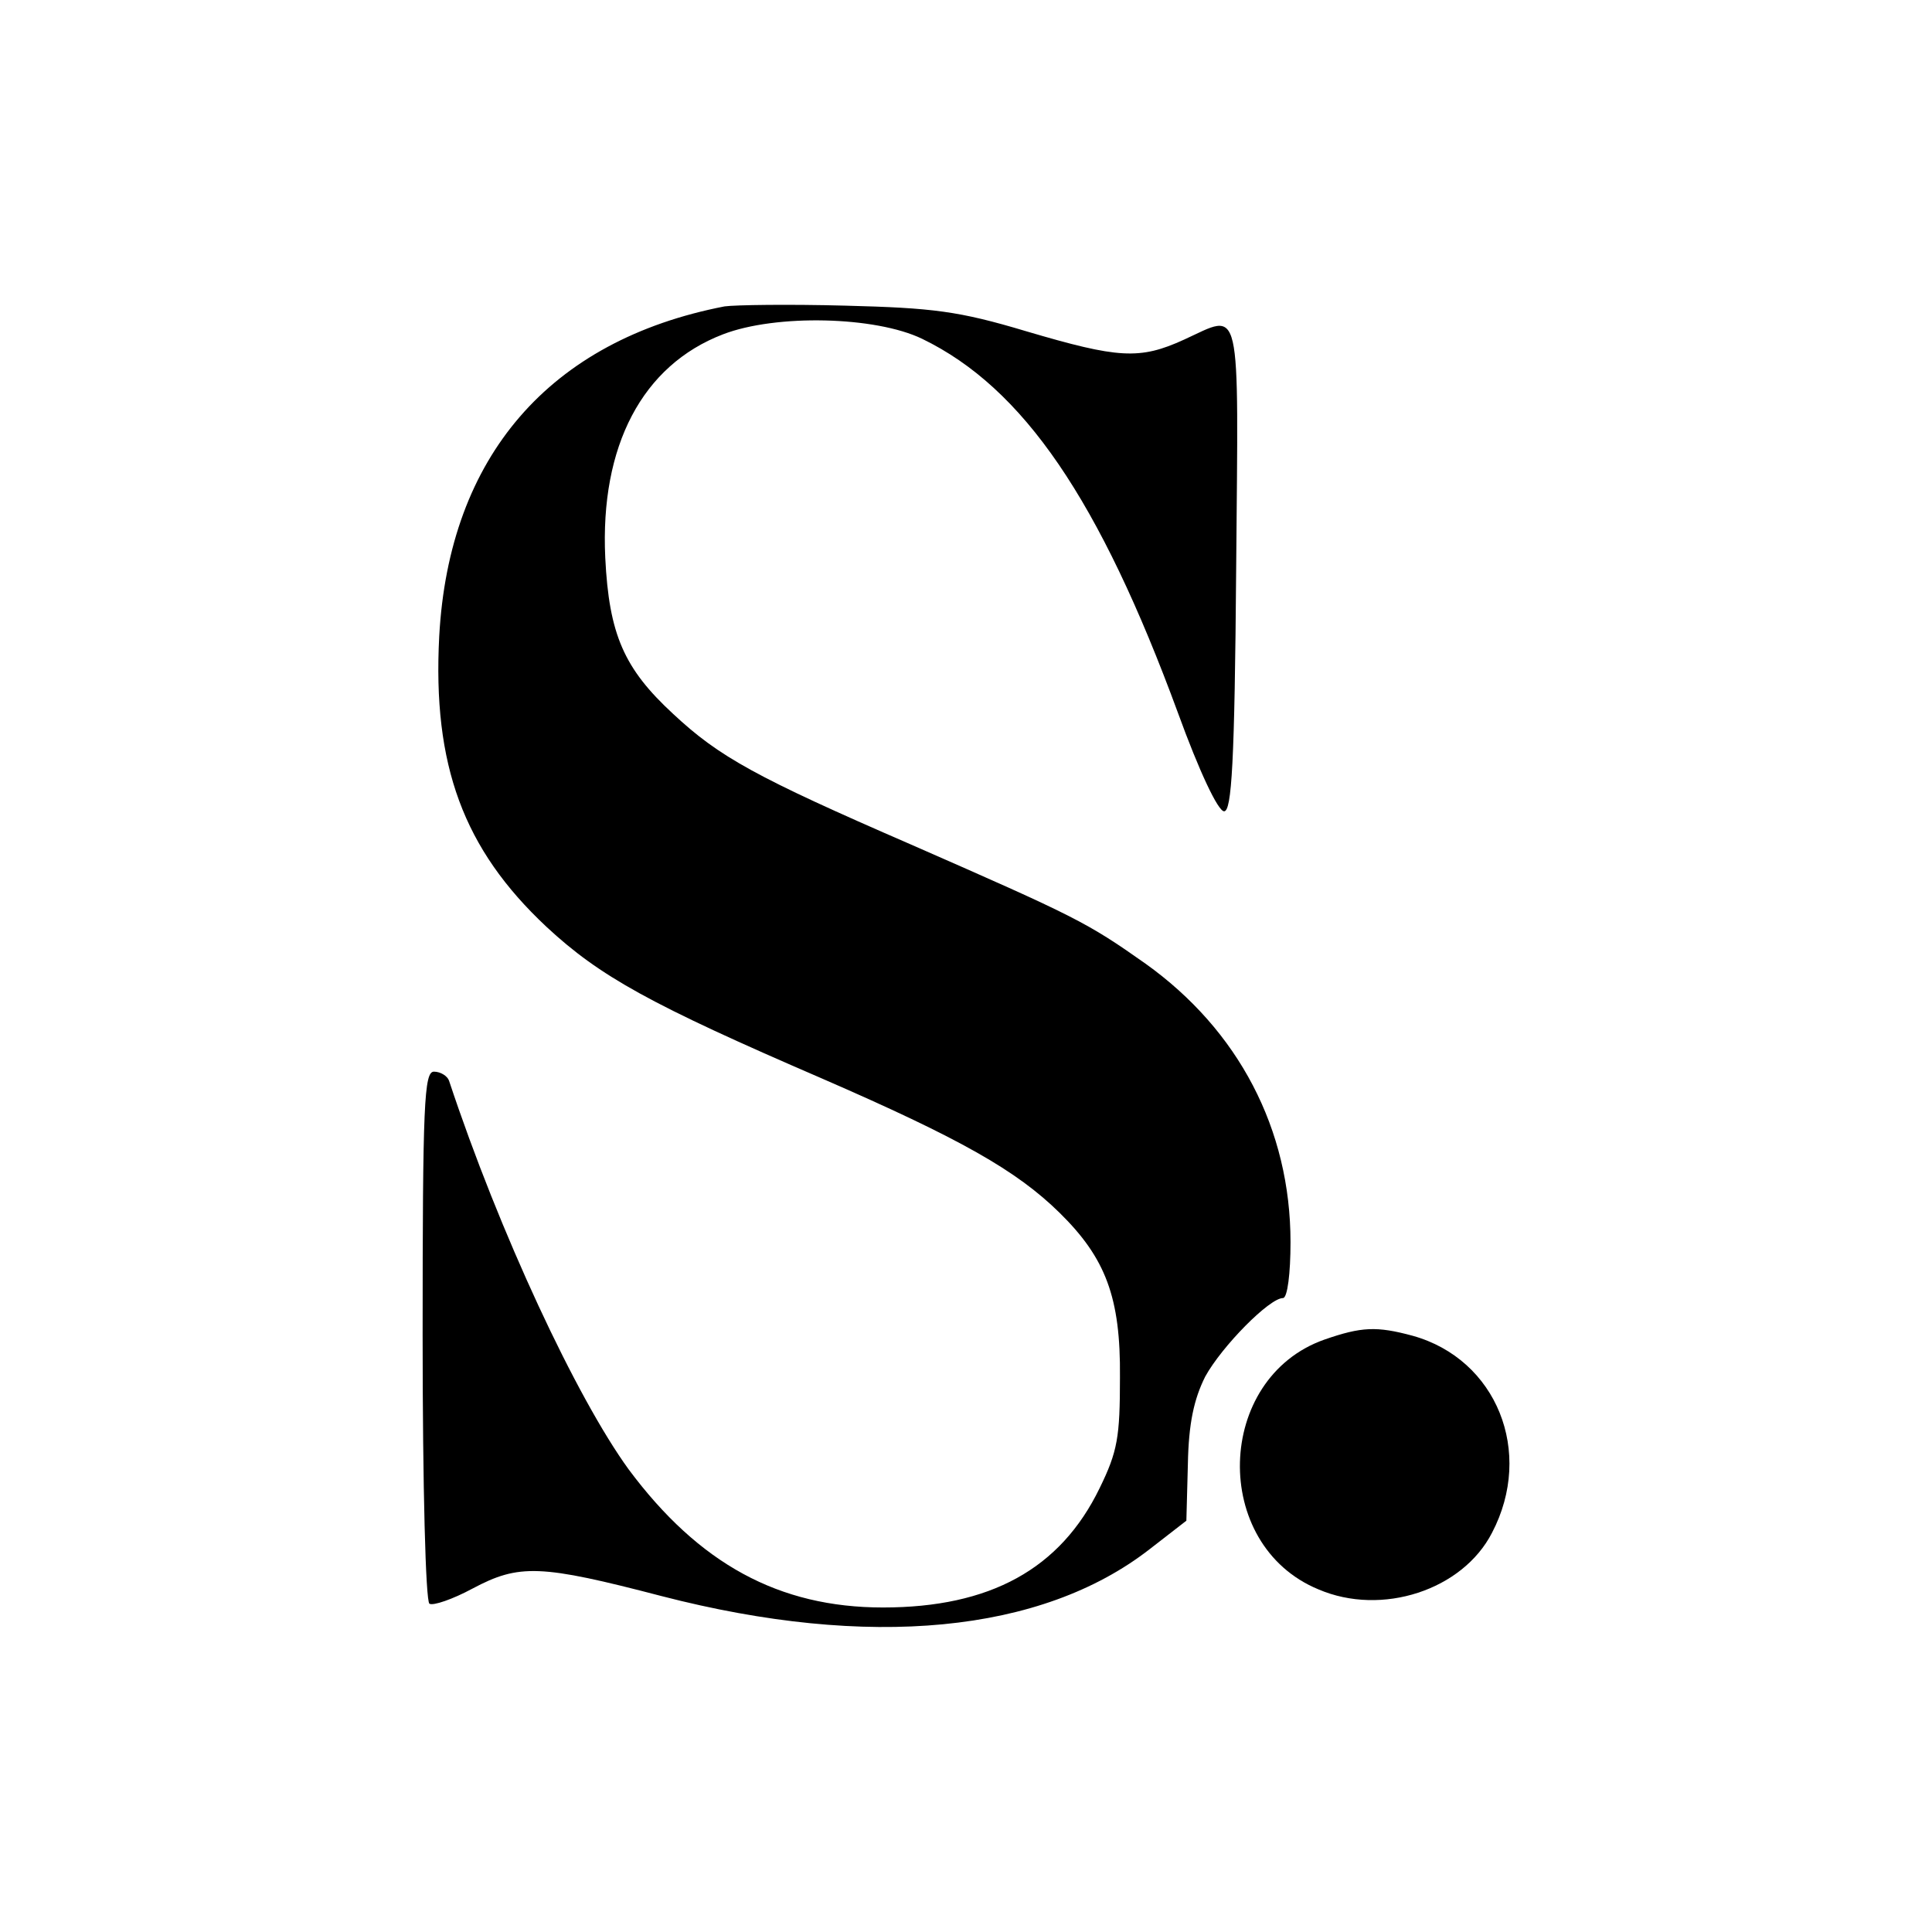
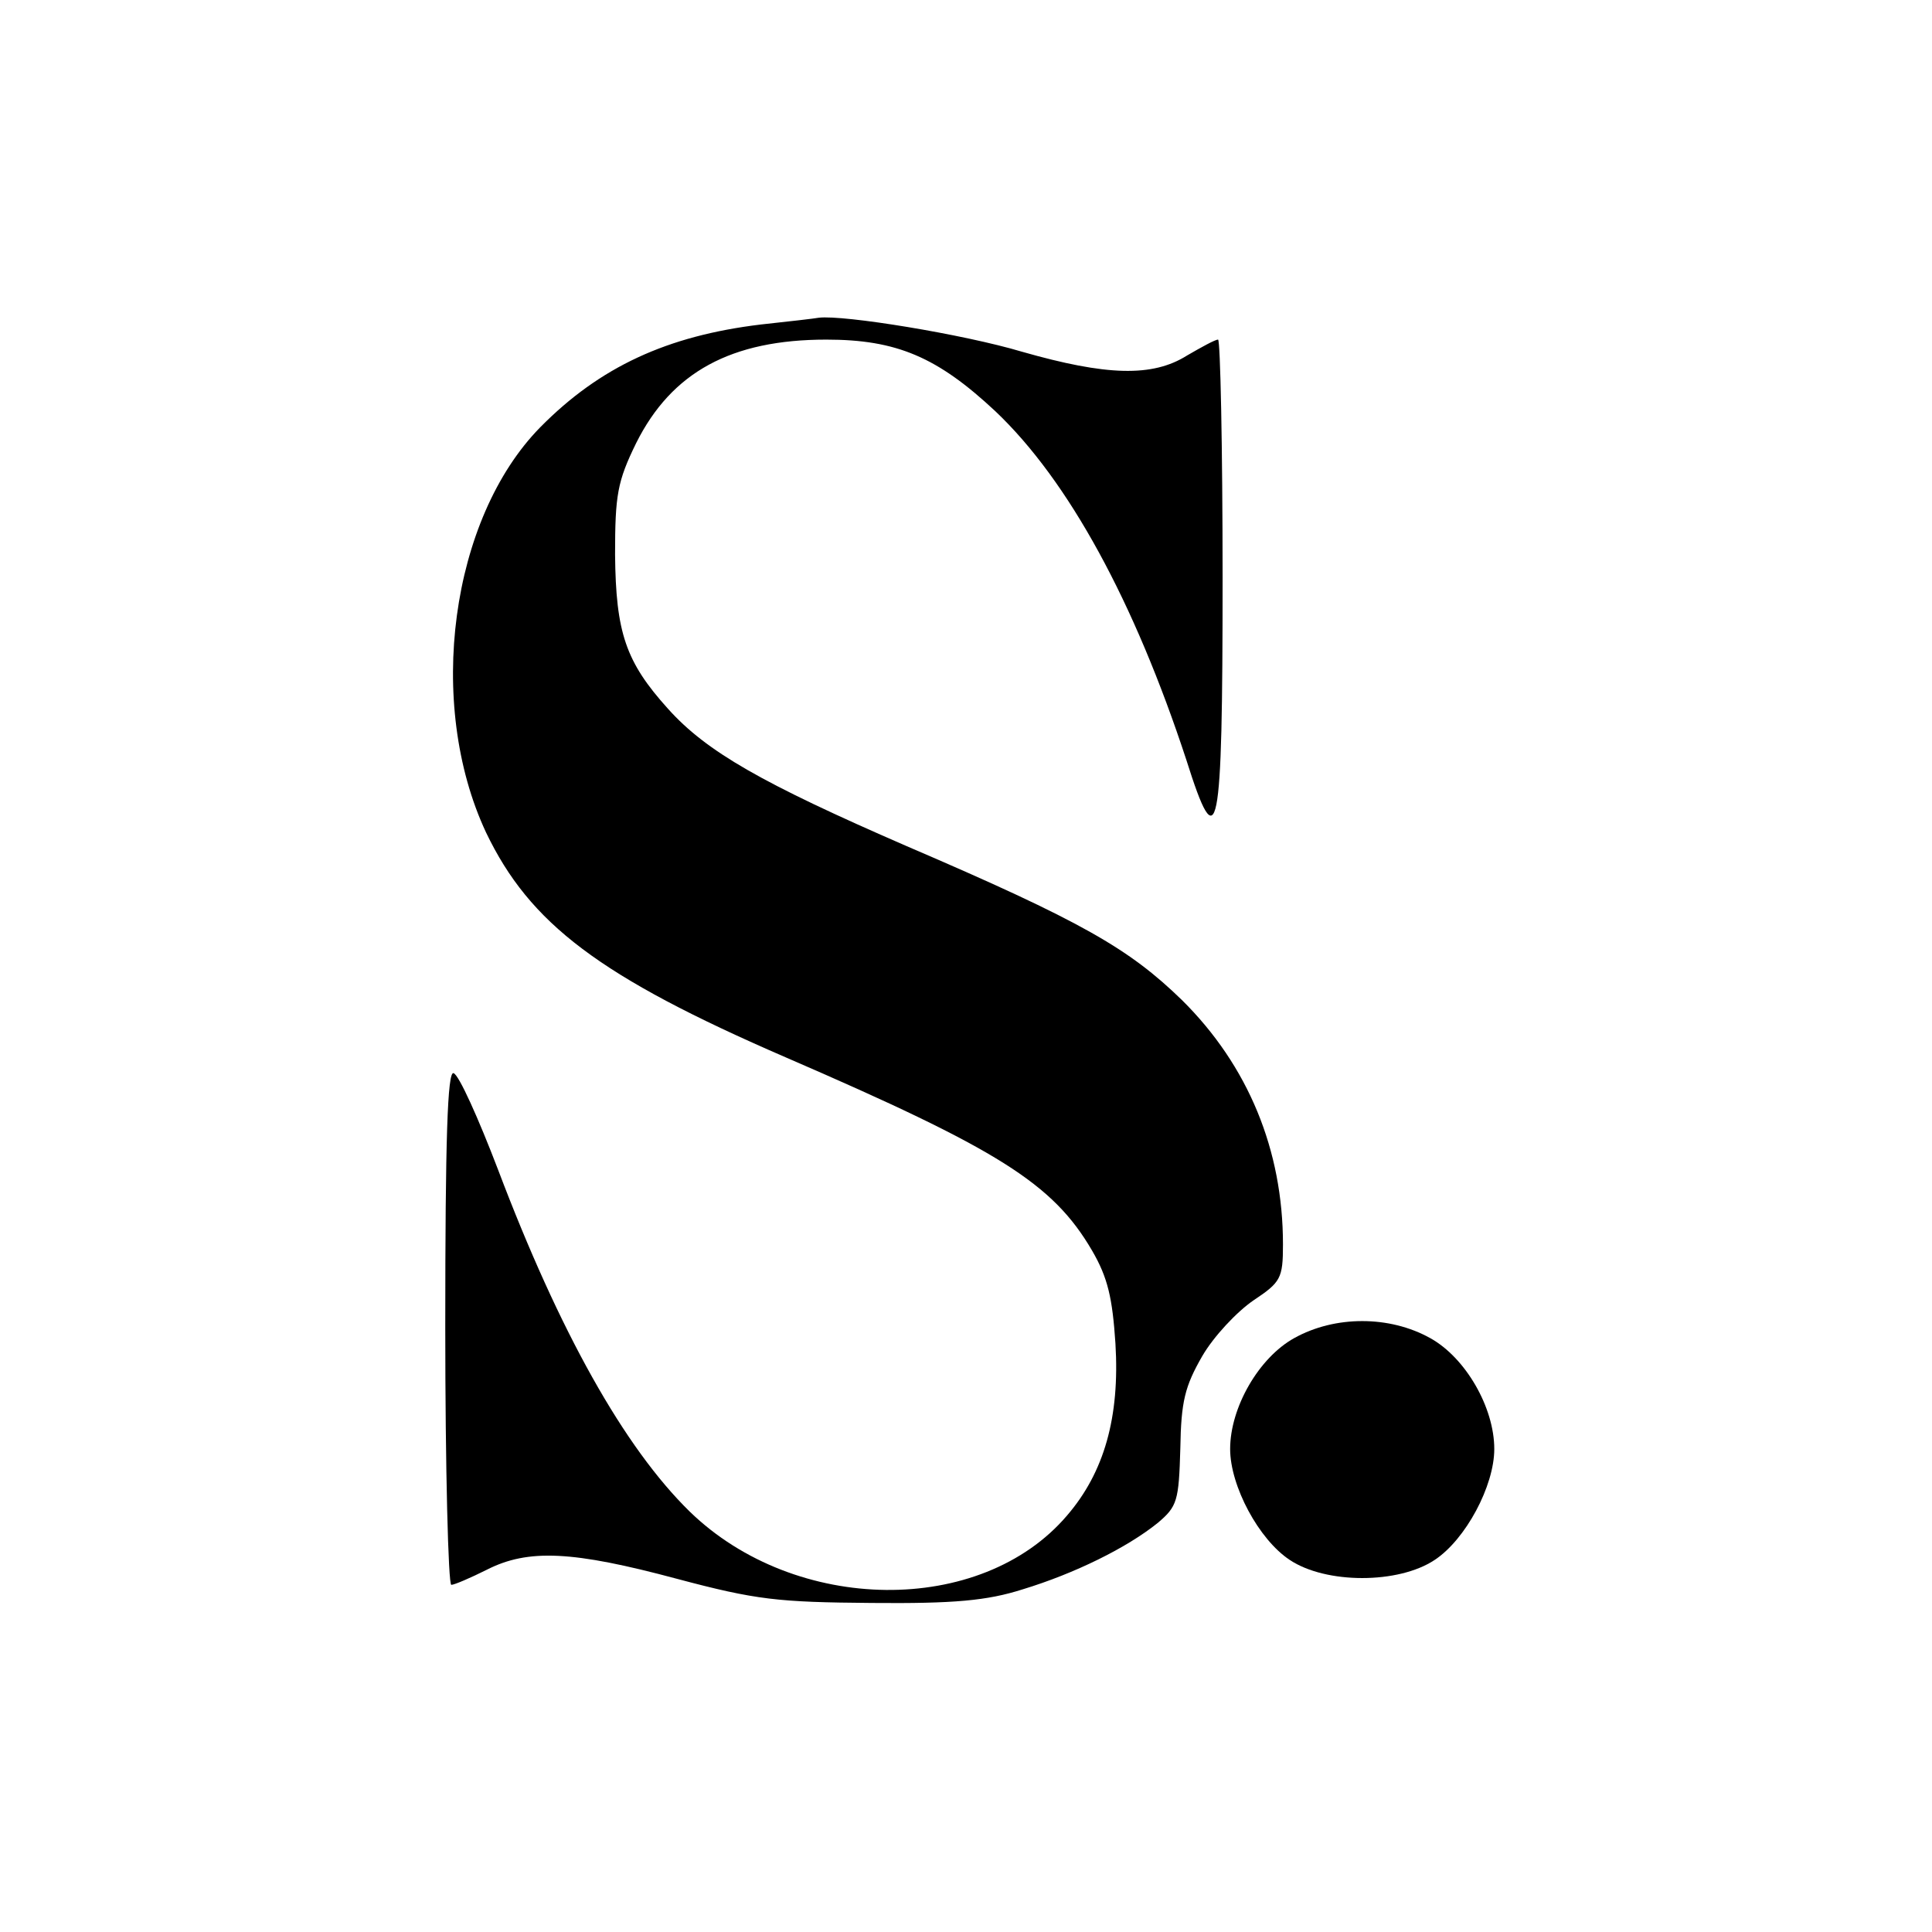
<svg xmlns="http://www.w3.org/2000/svg" version="1.0" width="256pt" height="256pt" viewBox="0 0 256 256" preserveAspectRatio="xMidYMid meet">
  <g transform="translate(0,256) scale(0.1,-0.1)" fill="#000000" stroke="none">
-     <path d="M960 2154 c-232 -45 -365 -199 -378 -437 -9 -171 32 -282 142 -385 71 -66 138 -103 365 -201 184 -80 258 -122 315 -178 61 -60 81 -112 80 -218 0 -79 -3 -98 -27 -147 -52 -107 -145 -158 -287 -158 -138 0 -244 58 -337 183 -69 95 -171 313 -238 515 -2 6 -11 12 -20 12 -13 0 -15 -42 -15 -349 0 -203 4 -352 9 -356 5 -3 31 6 57 20 62 33 90 32 251 -10 275 -71 503 -49 646 62 l49 38 2 75 c1 54 8 86 23 116 22 40 85 104 103 104 6 0 10 33 10 74 0 150 -69 281 -192 369 -78 55 -92 62 -311 158 -205 89 -254 116 -315 173 -65 60 -85 105 -90 207 -7 148 49 255 156 296 70 27 202 24 264 -6 134 -65 235 -213 339 -496 28 -77 53 -130 61 -130 10 0 14 63 16 323 3 359 8 337 -69 302 -59 -27 -87 -25 -209 11 -90 27 -124 31 -240 34 -74 2 -146 1 -160 -1z" />
-     <path d="M1755 785 c-145 -51 -151 -272 -8 -331 84 -36 191 -1 230 75 56 107 6 230 -105 261 -48 13 -68 12 -117 -5z" />
+     <path d="M1008 2130 c-124 -15 -213 -56 -292 -136 -119 -121 -152 -366 -72 -537 58 -121 150 -191 397 -298 282 -122 354 -167 406 -256 21 -36 27 -63 31 -123 6 -98 -15 -171 -64 -228 -114 -134 -360 -131 -500 5 -87 85 -173 239 -254 453 -26 68 -52 126 -59 128 -8 3 -11 -86 -11 -337 0 -188 4 -341 8 -341 4 0 25 9 47 20 55 28 114 25 252 -12 105 -28 134 -31 258 -32 109 -1 153 3 200 18 69 21 138 55 179 88 26 22 28 29 30 99 1 62 6 82 29 122 15 26 46 59 68 74 36 24 39 29 39 74 0 125 -46 237 -134 324 -70 68 -132 104 -365 204 -191 83 -265 125 -316 182 -56 62 -69 101 -70 204 0 79 3 97 28 148 47 94 126 137 252 137 93 0 147 -23 224 -95 97 -92 184 -252 253 -462 42 -133 48 -105 48 242 0 173 -3 315 -6 315 -4 0 -22 -10 -41 -21 -46 -29 -107 -27 -219 5 -77 23 -236 49 -269 45 -5 -1 -40 -5 -77 -9z" />
+     <path d="M1715 787 c-47 -26 -85 -92 -85 -147 0 -49 38 -120 79 -147 48 -32 144 -32 192 0 41 27 79 98 79 147 0 55 -38 121 -85 147 -54 30 -126 30 -180 0z" />
  </g>
</svg>
